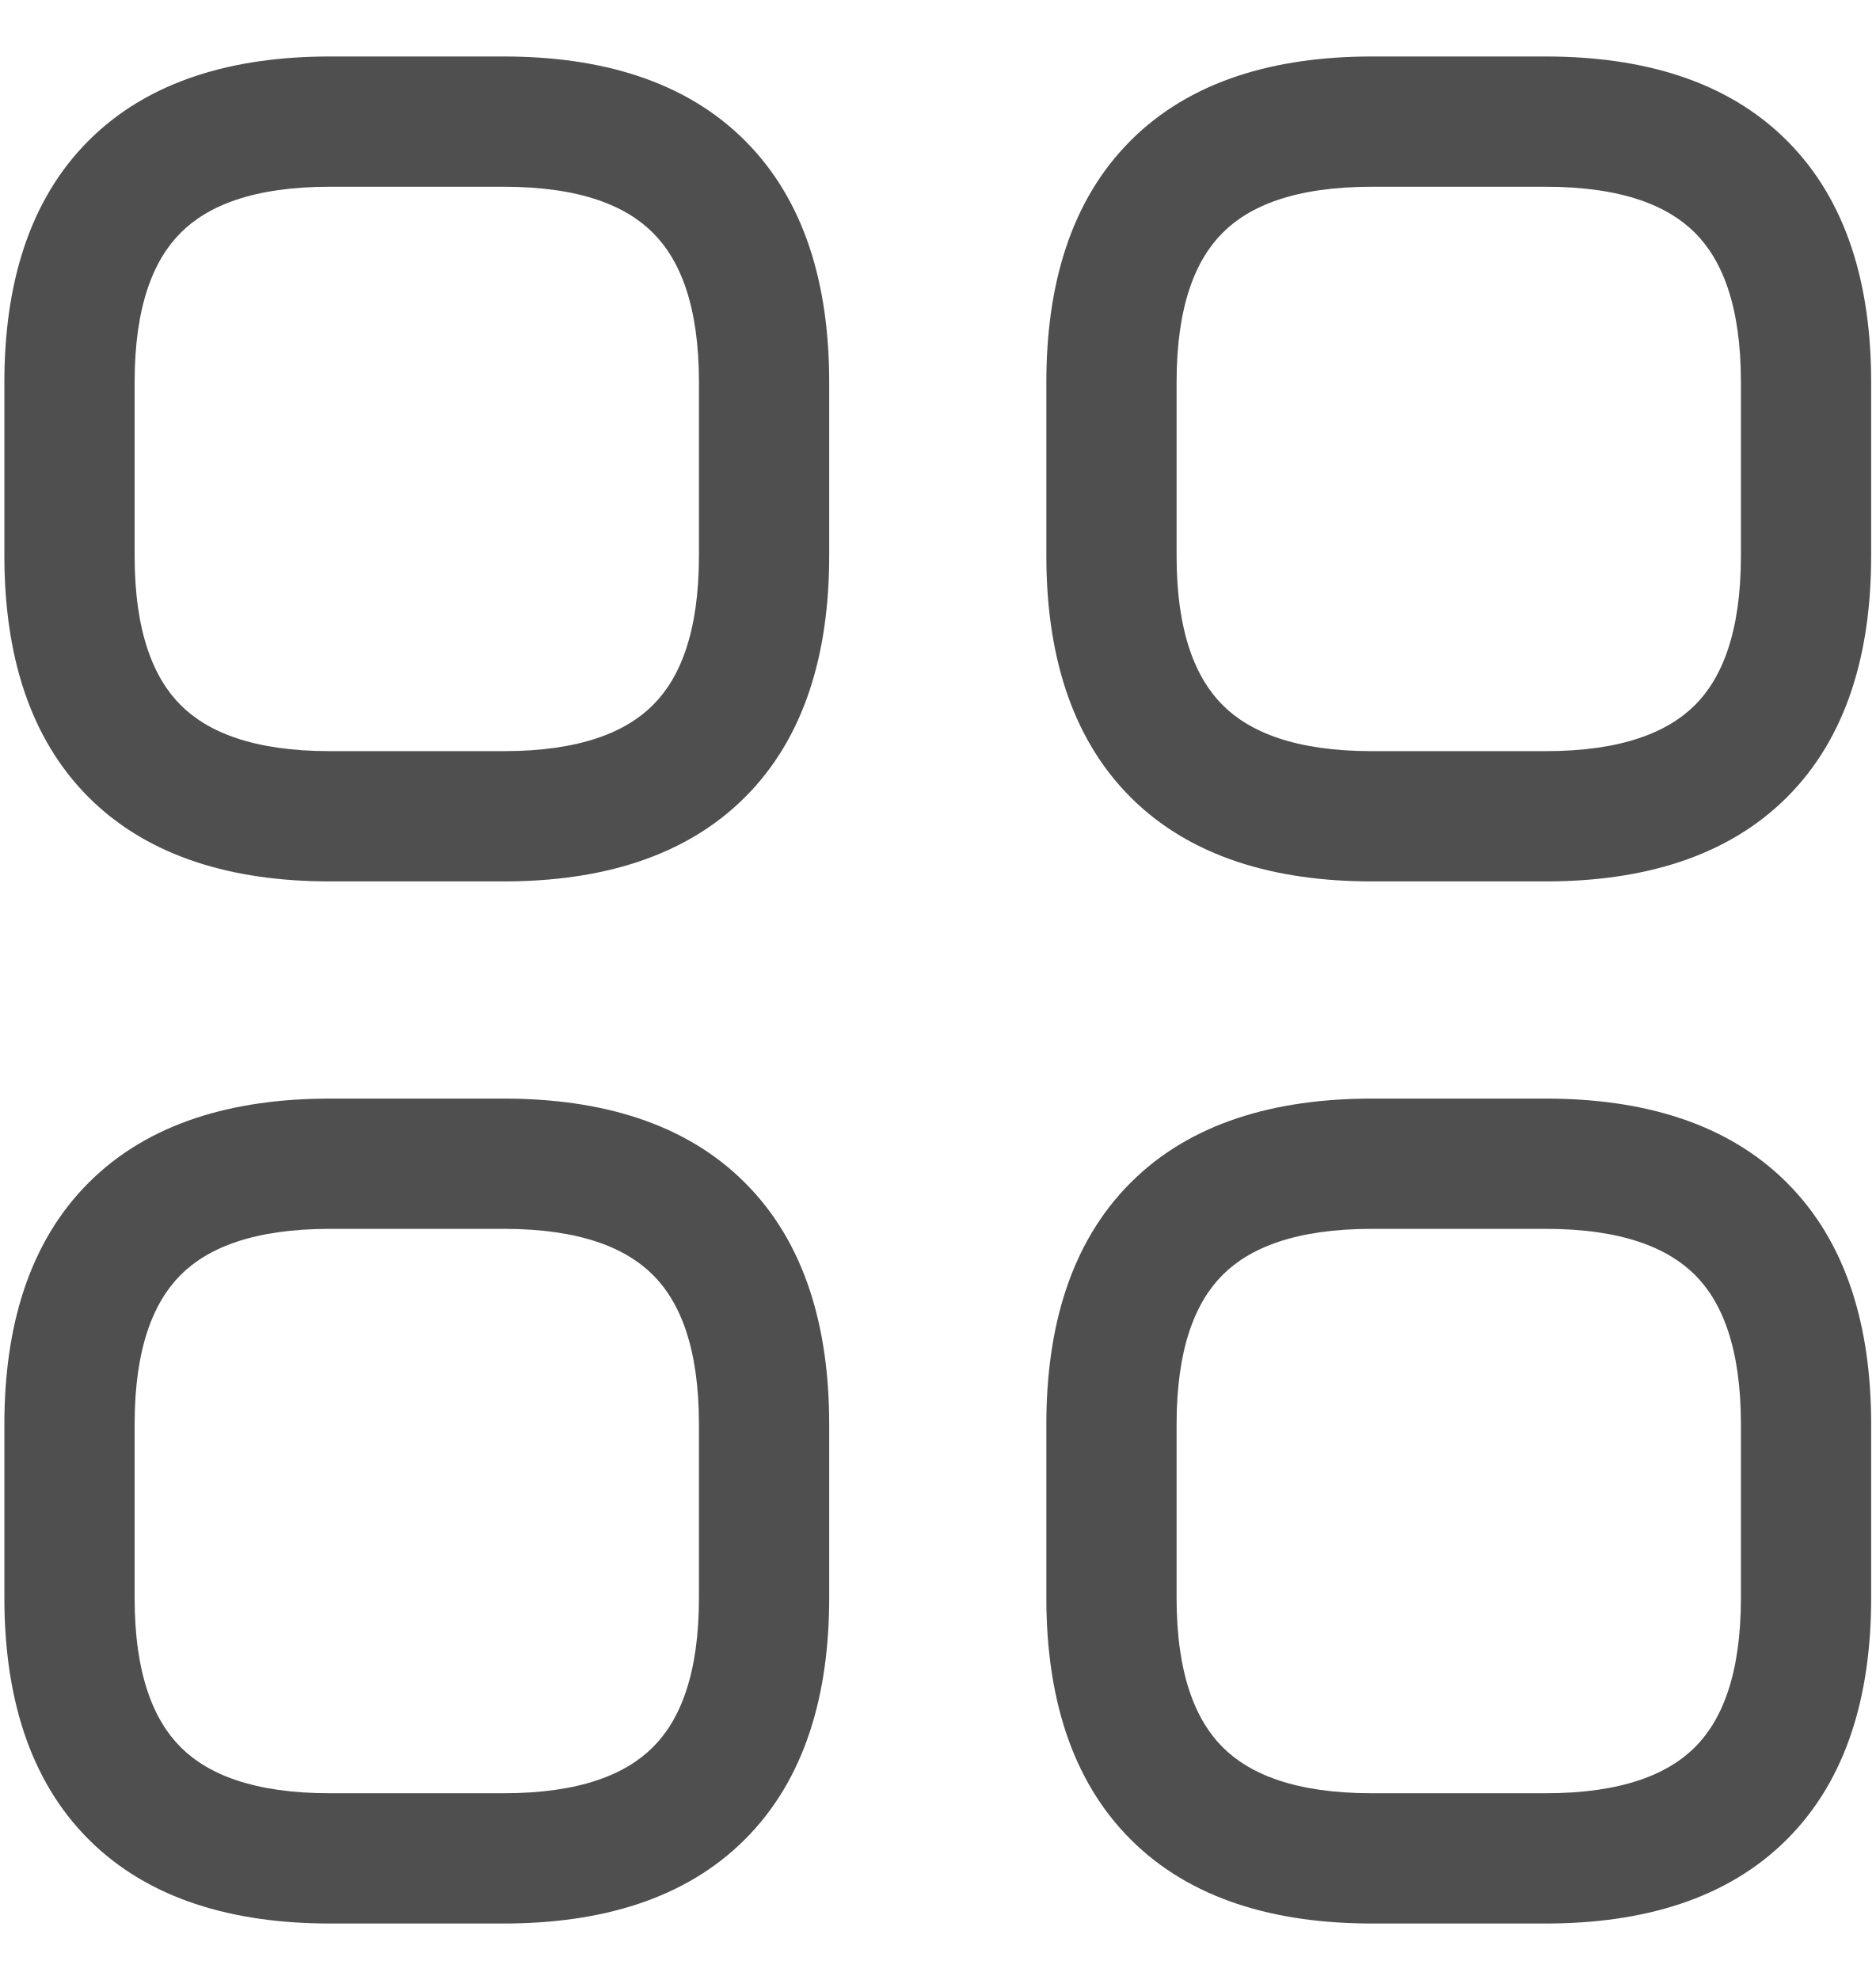
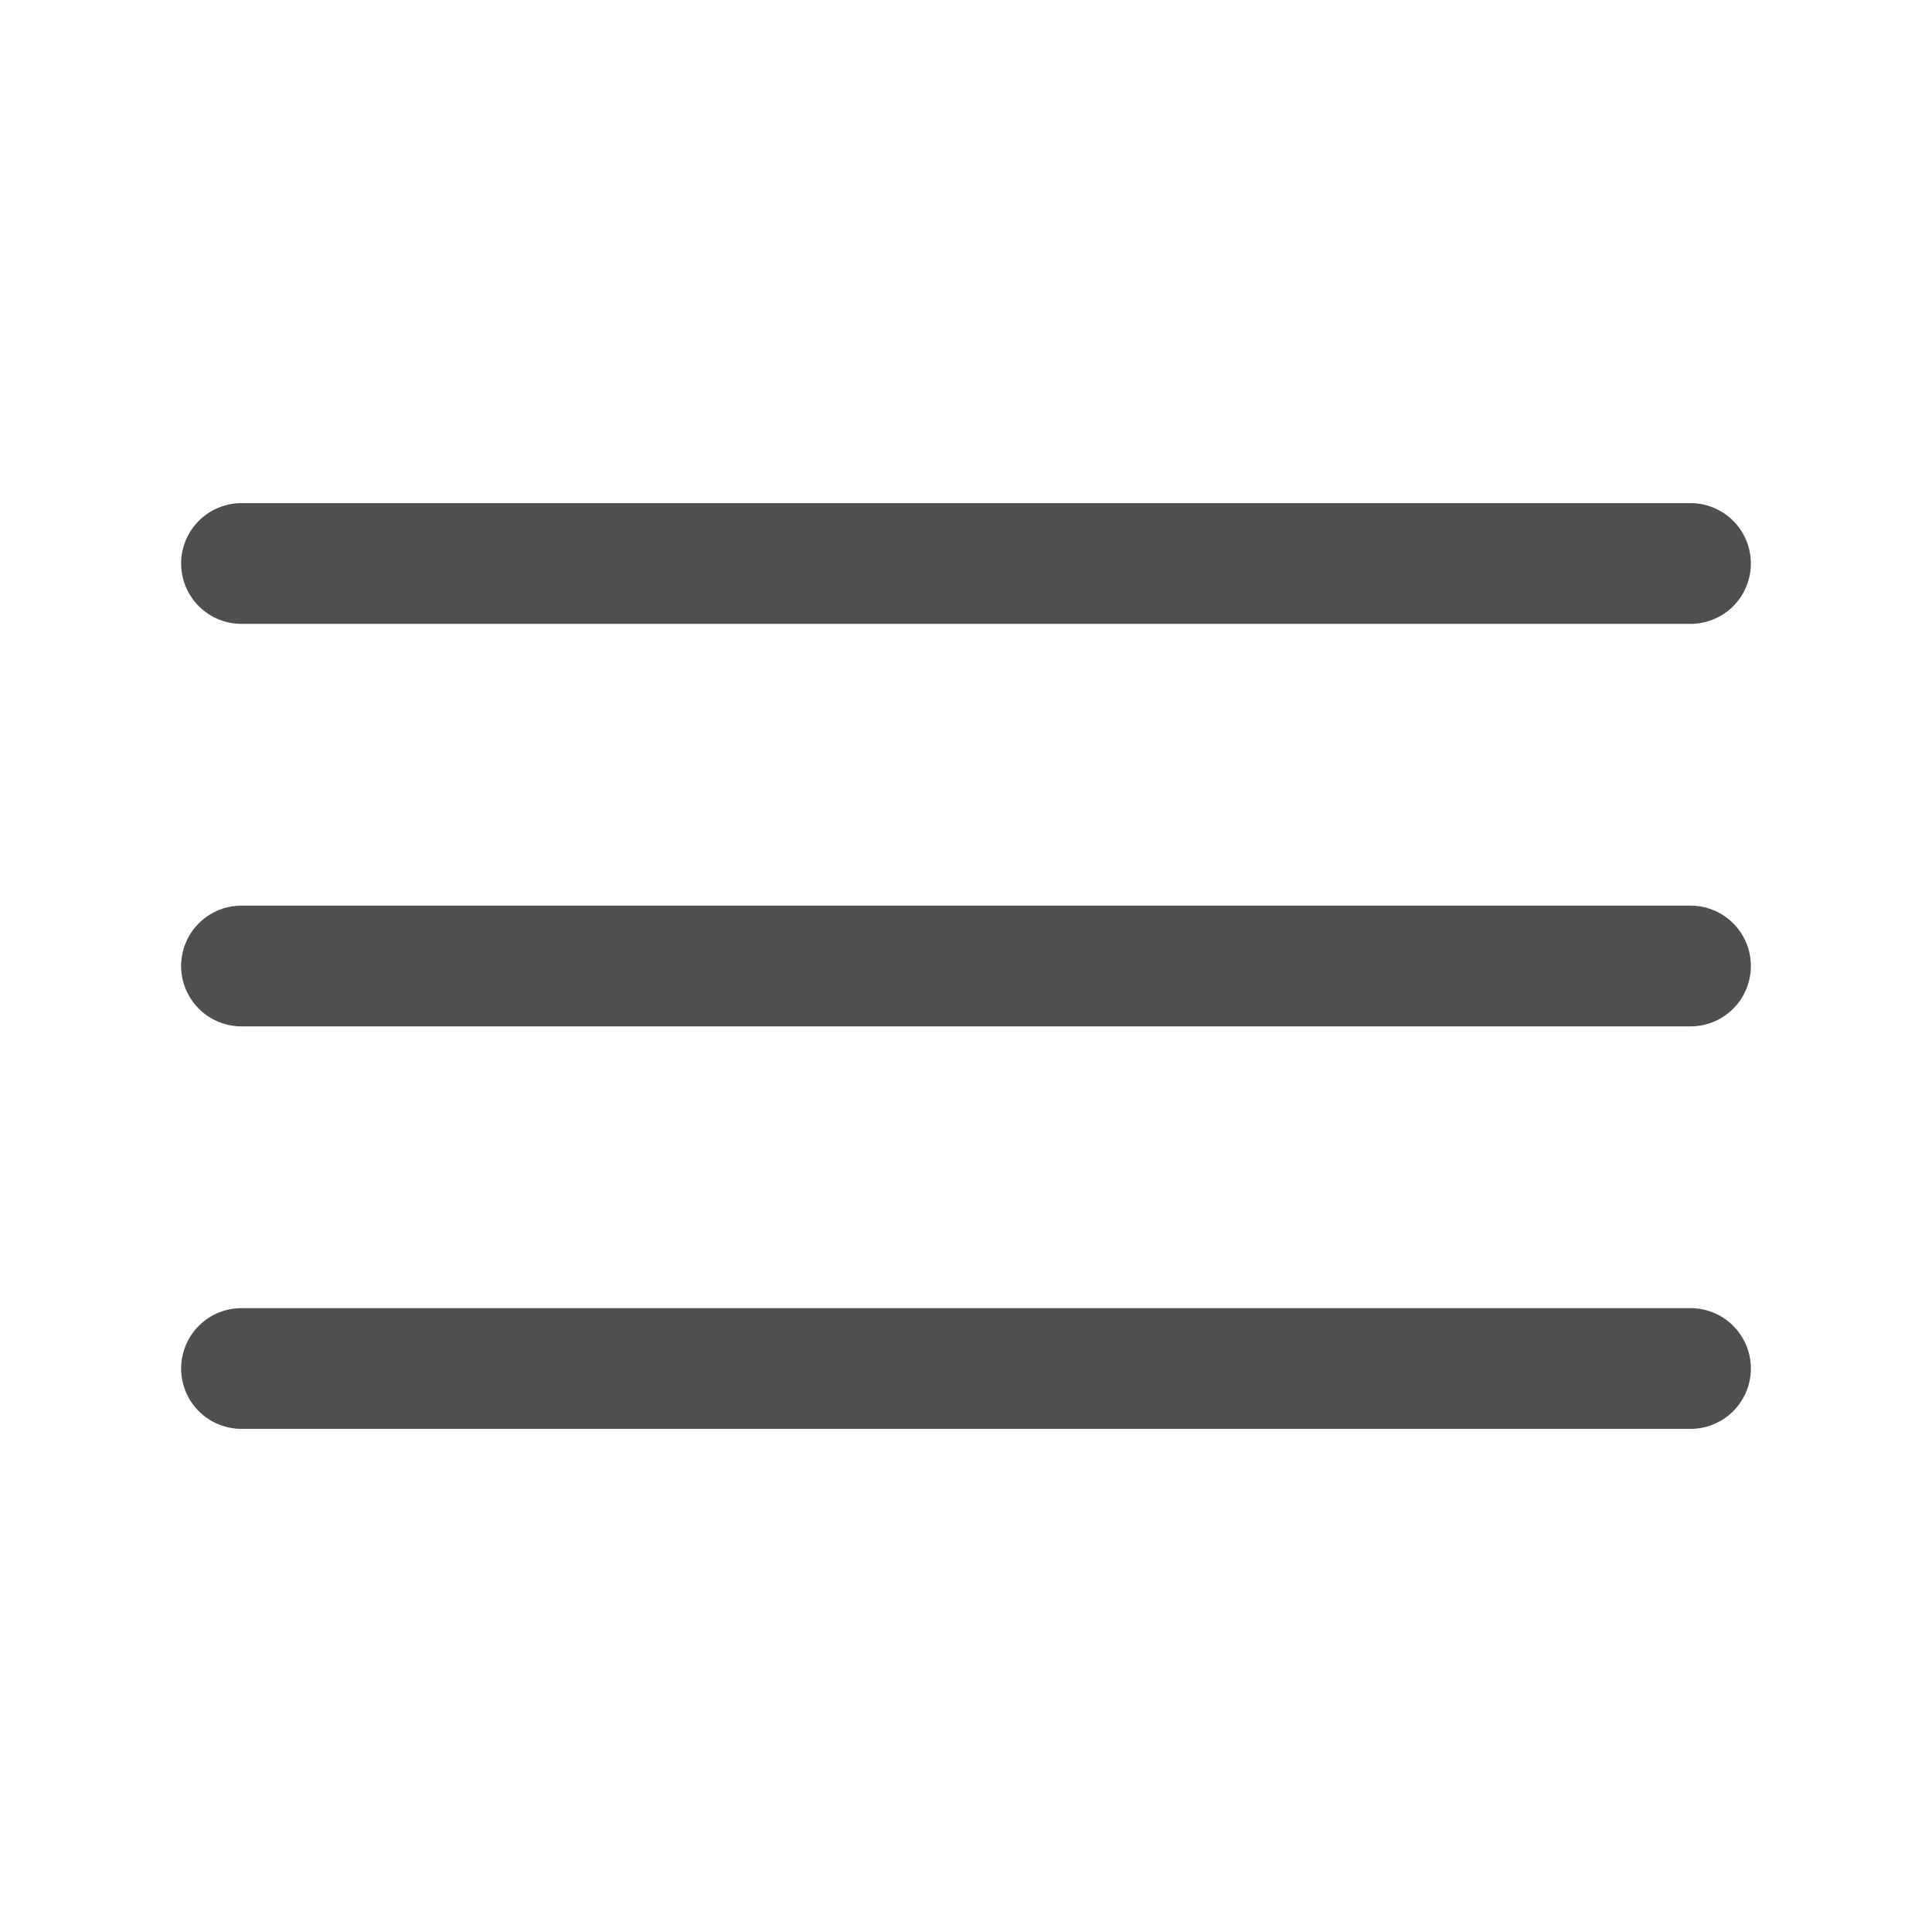
- <svg xmlns="http://www.w3.org/2000/svg" width="18" height="19" viewBox="0 0 18 19" fill="none">
-   <path fill-rule="evenodd" clip-rule="evenodd" d="M0.85 1.35C1.425 0.774 2.237 0.542 3.167 0.542H4.833C5.763 0.542 6.575 0.774 7.15 1.35C7.726 1.925 7.958 2.737 7.958 3.667V5.333C7.958 6.263 7.726 7.075 7.15 7.65C6.575 8.225 5.763 8.458 4.833 8.458H3.167C2.237 8.458 1.425 8.225 0.85 7.65C0.275 7.075 0.042 6.263 0.042 5.333V3.667C0.042 2.737 0.275 1.925 0.85 1.35ZM1.734 2.234C1.476 2.492 1.292 2.93 1.292 3.667V5.333C1.292 6.07 1.476 6.508 1.734 6.766C1.992 7.024 2.43 7.208 3.167 7.208H4.833C5.57 7.208 6.008 7.024 6.266 6.766C6.525 6.508 6.708 6.07 6.708 5.333V3.667C6.708 2.93 6.525 2.492 6.266 2.234C6.008 1.975 5.57 1.792 4.833 1.792H3.167C2.43 1.792 1.992 1.975 1.734 2.234Z" fill="#4F4F4F" />
-   <path fill-rule="evenodd" clip-rule="evenodd" d="M10.85 1.35C11.425 0.774 12.237 0.542 13.167 0.542H14.833C15.763 0.542 16.575 0.774 17.15 1.35C17.726 1.925 17.958 2.737 17.958 3.667V5.333C17.958 6.263 17.726 7.075 17.15 7.65C16.575 8.225 15.763 8.458 14.833 8.458H13.167C12.237 8.458 11.425 8.225 10.85 7.65C10.275 7.075 10.042 6.263 10.042 5.333V3.667C10.042 2.737 10.275 1.925 10.85 1.35ZM11.734 2.234C11.476 2.492 11.292 2.93 11.292 3.667V5.333C11.292 6.07 11.476 6.508 11.734 6.766C11.992 7.024 12.43 7.208 13.167 7.208H14.833C15.57 7.208 16.008 7.024 16.267 6.766C16.525 6.508 16.708 6.07 16.708 5.333V3.667C16.708 2.93 16.525 2.492 16.267 2.234C16.008 1.975 15.57 1.792 14.833 1.792H13.167C12.43 1.792 11.992 1.975 11.734 2.234Z" fill="#4F4F4F" />
-   <path fill-rule="evenodd" clip-rule="evenodd" d="M10.85 11.35C11.425 10.774 12.237 10.542 13.167 10.542H14.833C15.763 10.542 16.575 10.774 17.15 11.35C17.726 11.925 17.958 12.737 17.958 13.667V15.333C17.958 16.263 17.726 17.075 17.15 17.65C16.575 18.226 15.763 18.458 14.833 18.458H13.167C12.237 18.458 11.425 18.226 10.85 17.65C10.275 17.075 10.042 16.263 10.042 15.333V13.667C10.042 12.737 10.275 11.925 10.85 11.35ZM11.734 12.234C11.476 12.492 11.292 12.93 11.292 13.667V15.333C11.292 16.07 11.476 16.508 11.734 16.766C11.992 17.024 12.43 17.208 13.167 17.208H14.833C15.57 17.208 16.008 17.024 16.267 16.766C16.525 16.508 16.708 16.07 16.708 15.333V13.667C16.708 12.93 16.525 12.492 16.267 12.234C16.008 11.976 15.57 11.792 14.833 11.792H13.167C12.43 11.792 11.992 11.976 11.734 12.234Z" fill="#4F4F4F" />
-   <path fill-rule="evenodd" clip-rule="evenodd" d="M0.85 11.35C1.425 10.774 2.237 10.542 3.167 10.542H4.833C5.763 10.542 6.575 10.774 7.15 11.35C7.726 11.925 7.958 12.737 7.958 13.667V15.333C7.958 16.263 7.726 17.075 7.15 17.65C6.575 18.226 5.763 18.458 4.833 18.458H3.167C2.237 18.458 1.425 18.226 0.85 17.65C0.275 17.075 0.042 16.263 0.042 15.333V13.667C0.042 12.737 0.275 11.925 0.85 11.35ZM1.734 12.234C1.476 12.492 1.292 12.93 1.292 13.667V15.333C1.292 16.07 1.476 16.508 1.734 16.766C1.992 17.024 2.43 17.208 3.167 17.208H4.833C5.57 17.208 6.008 17.024 6.266 16.766C6.525 16.508 6.708 16.07 6.708 15.333V13.667C6.708 12.93 6.525 12.492 6.266 12.234C6.008 11.976 5.57 11.792 4.833 11.792H3.167C2.43 11.792 1.992 11.976 1.734 12.234Z" fill="#4F4F4F" />
+ <svg xmlns="http://www.w3.org/2000/svg" width="24" height="24" viewBox="0 0 24 24" fill="none">
+   <path d="M3 7H21" stroke="#4F4F4F" stroke-width="1.5" stroke-linecap="round" />
+   <path d="M3 12H21" stroke="#4F4F4F" stroke-width="1.5" stroke-linecap="round" />
+   <path d="M3 17H21" stroke="#4F4F4F" stroke-width="1.5" stroke-linecap="round" />
</svg>
